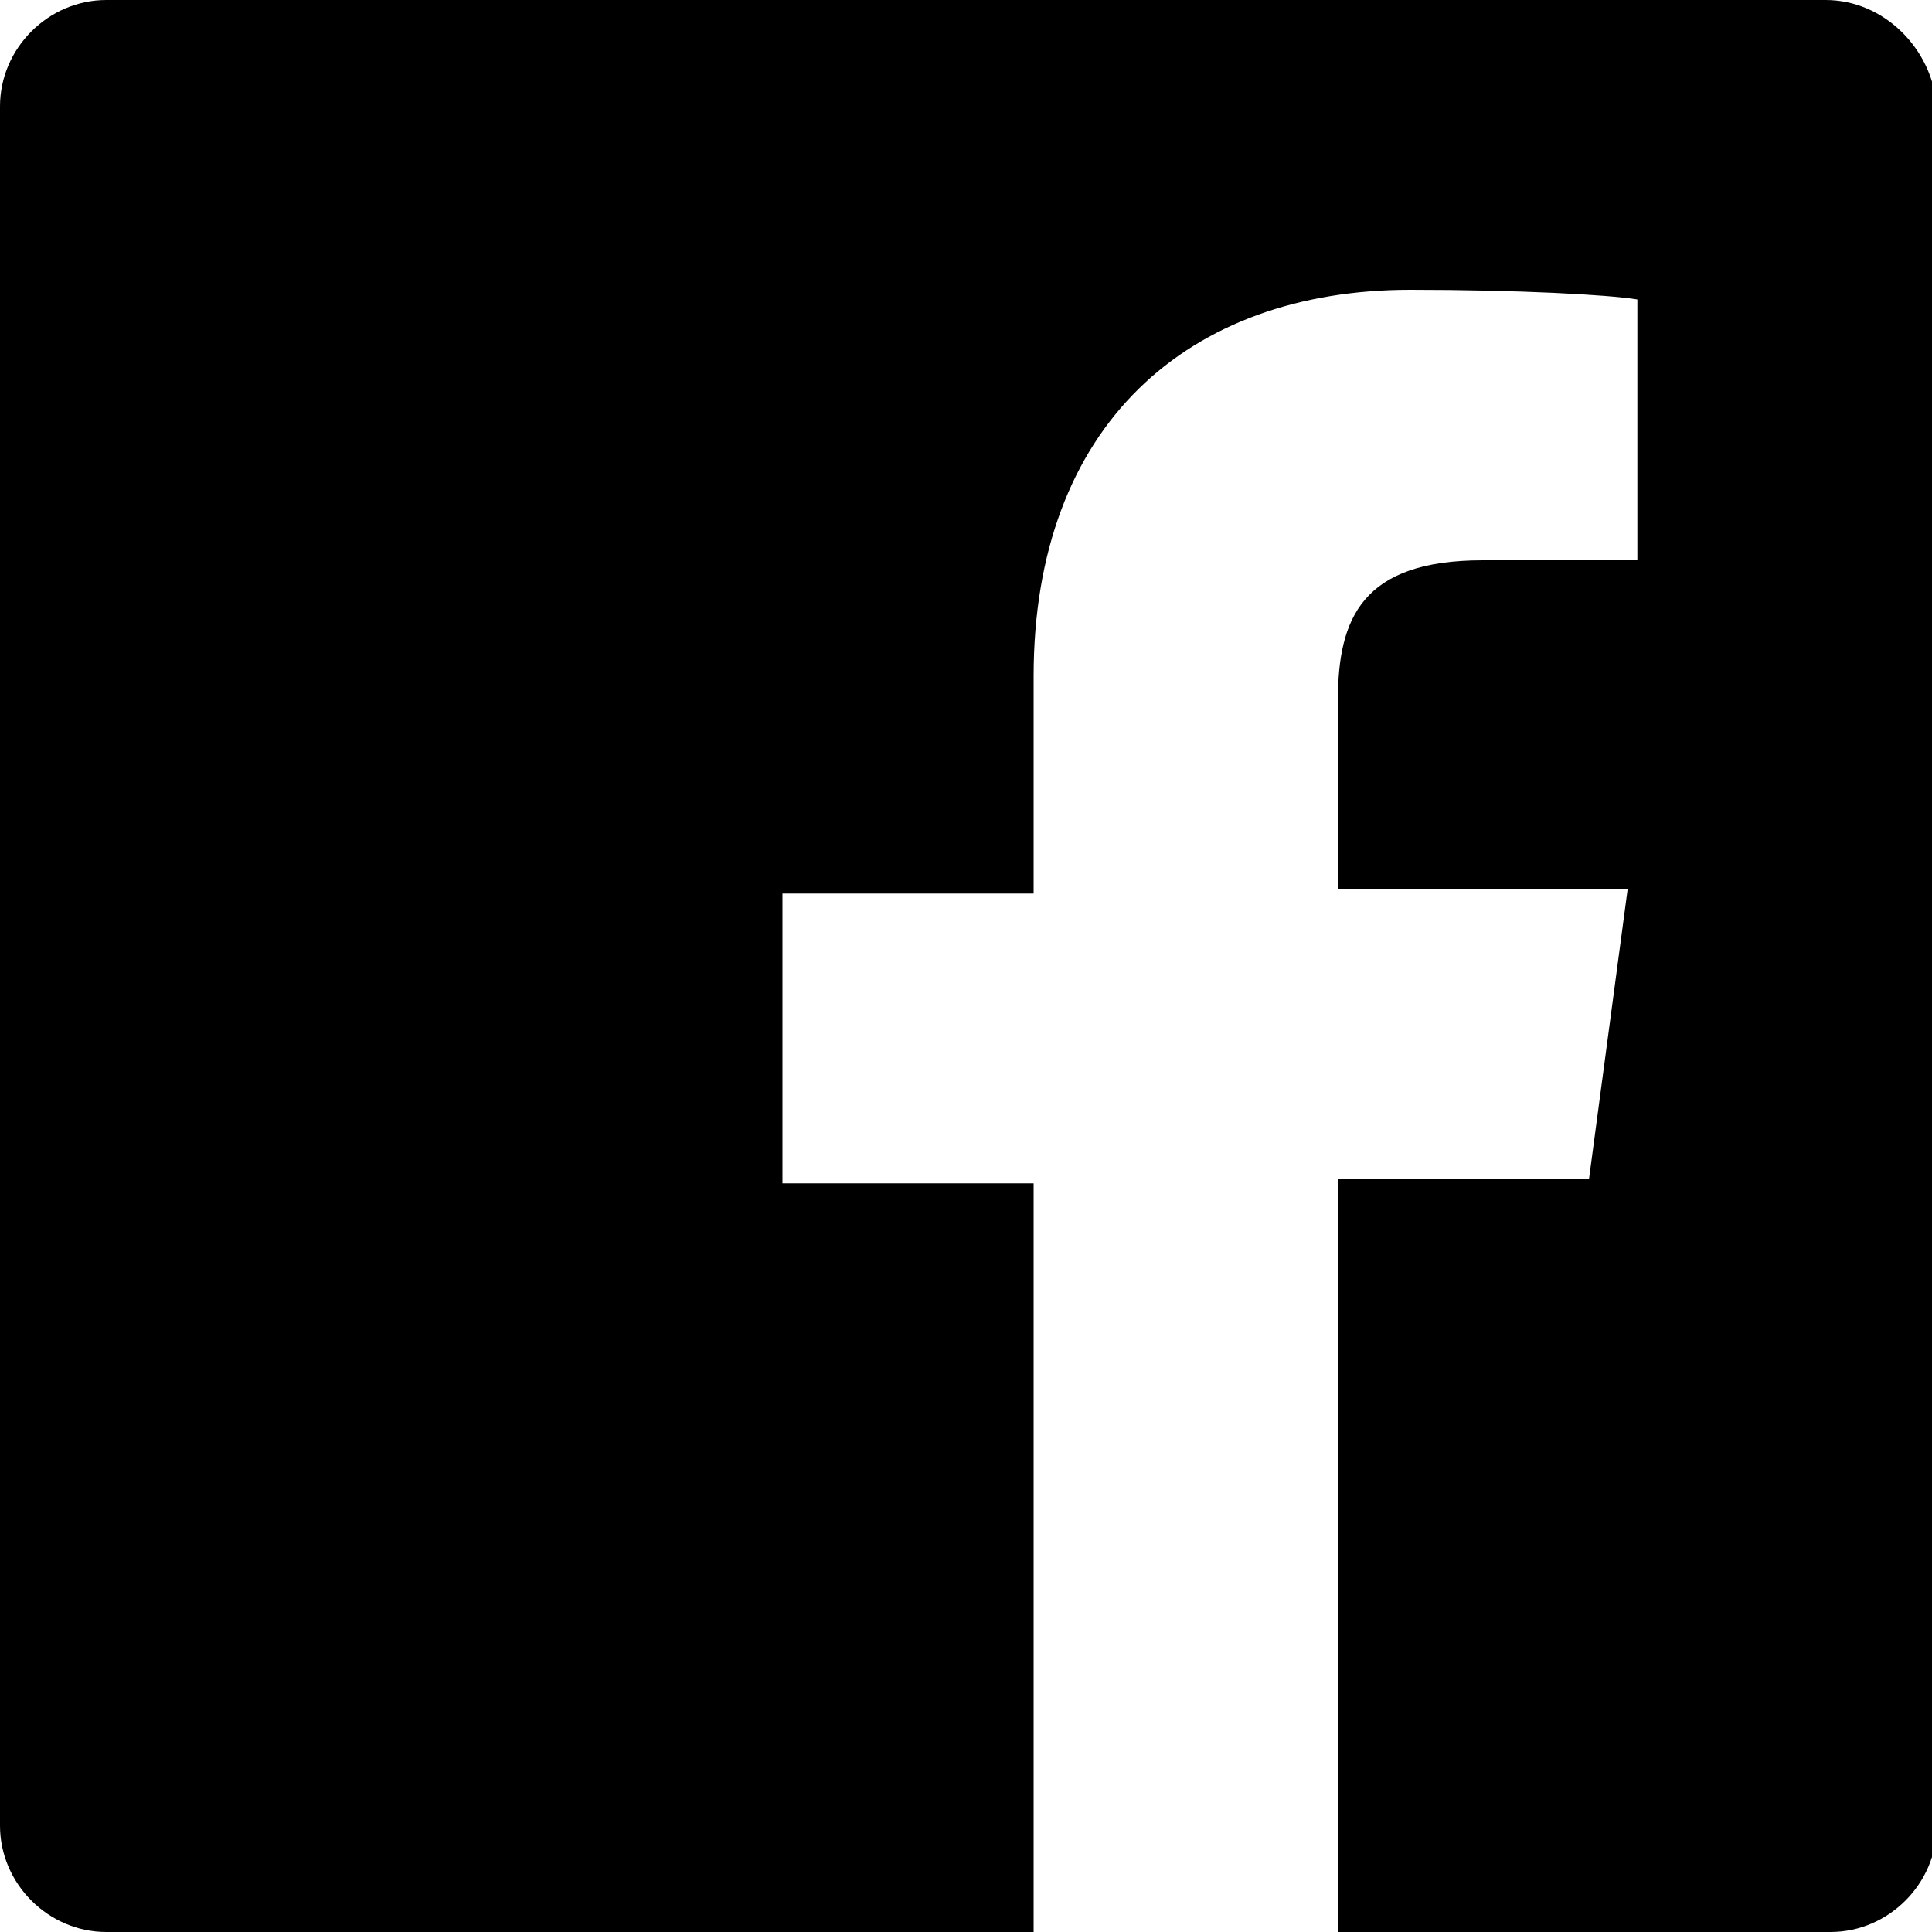
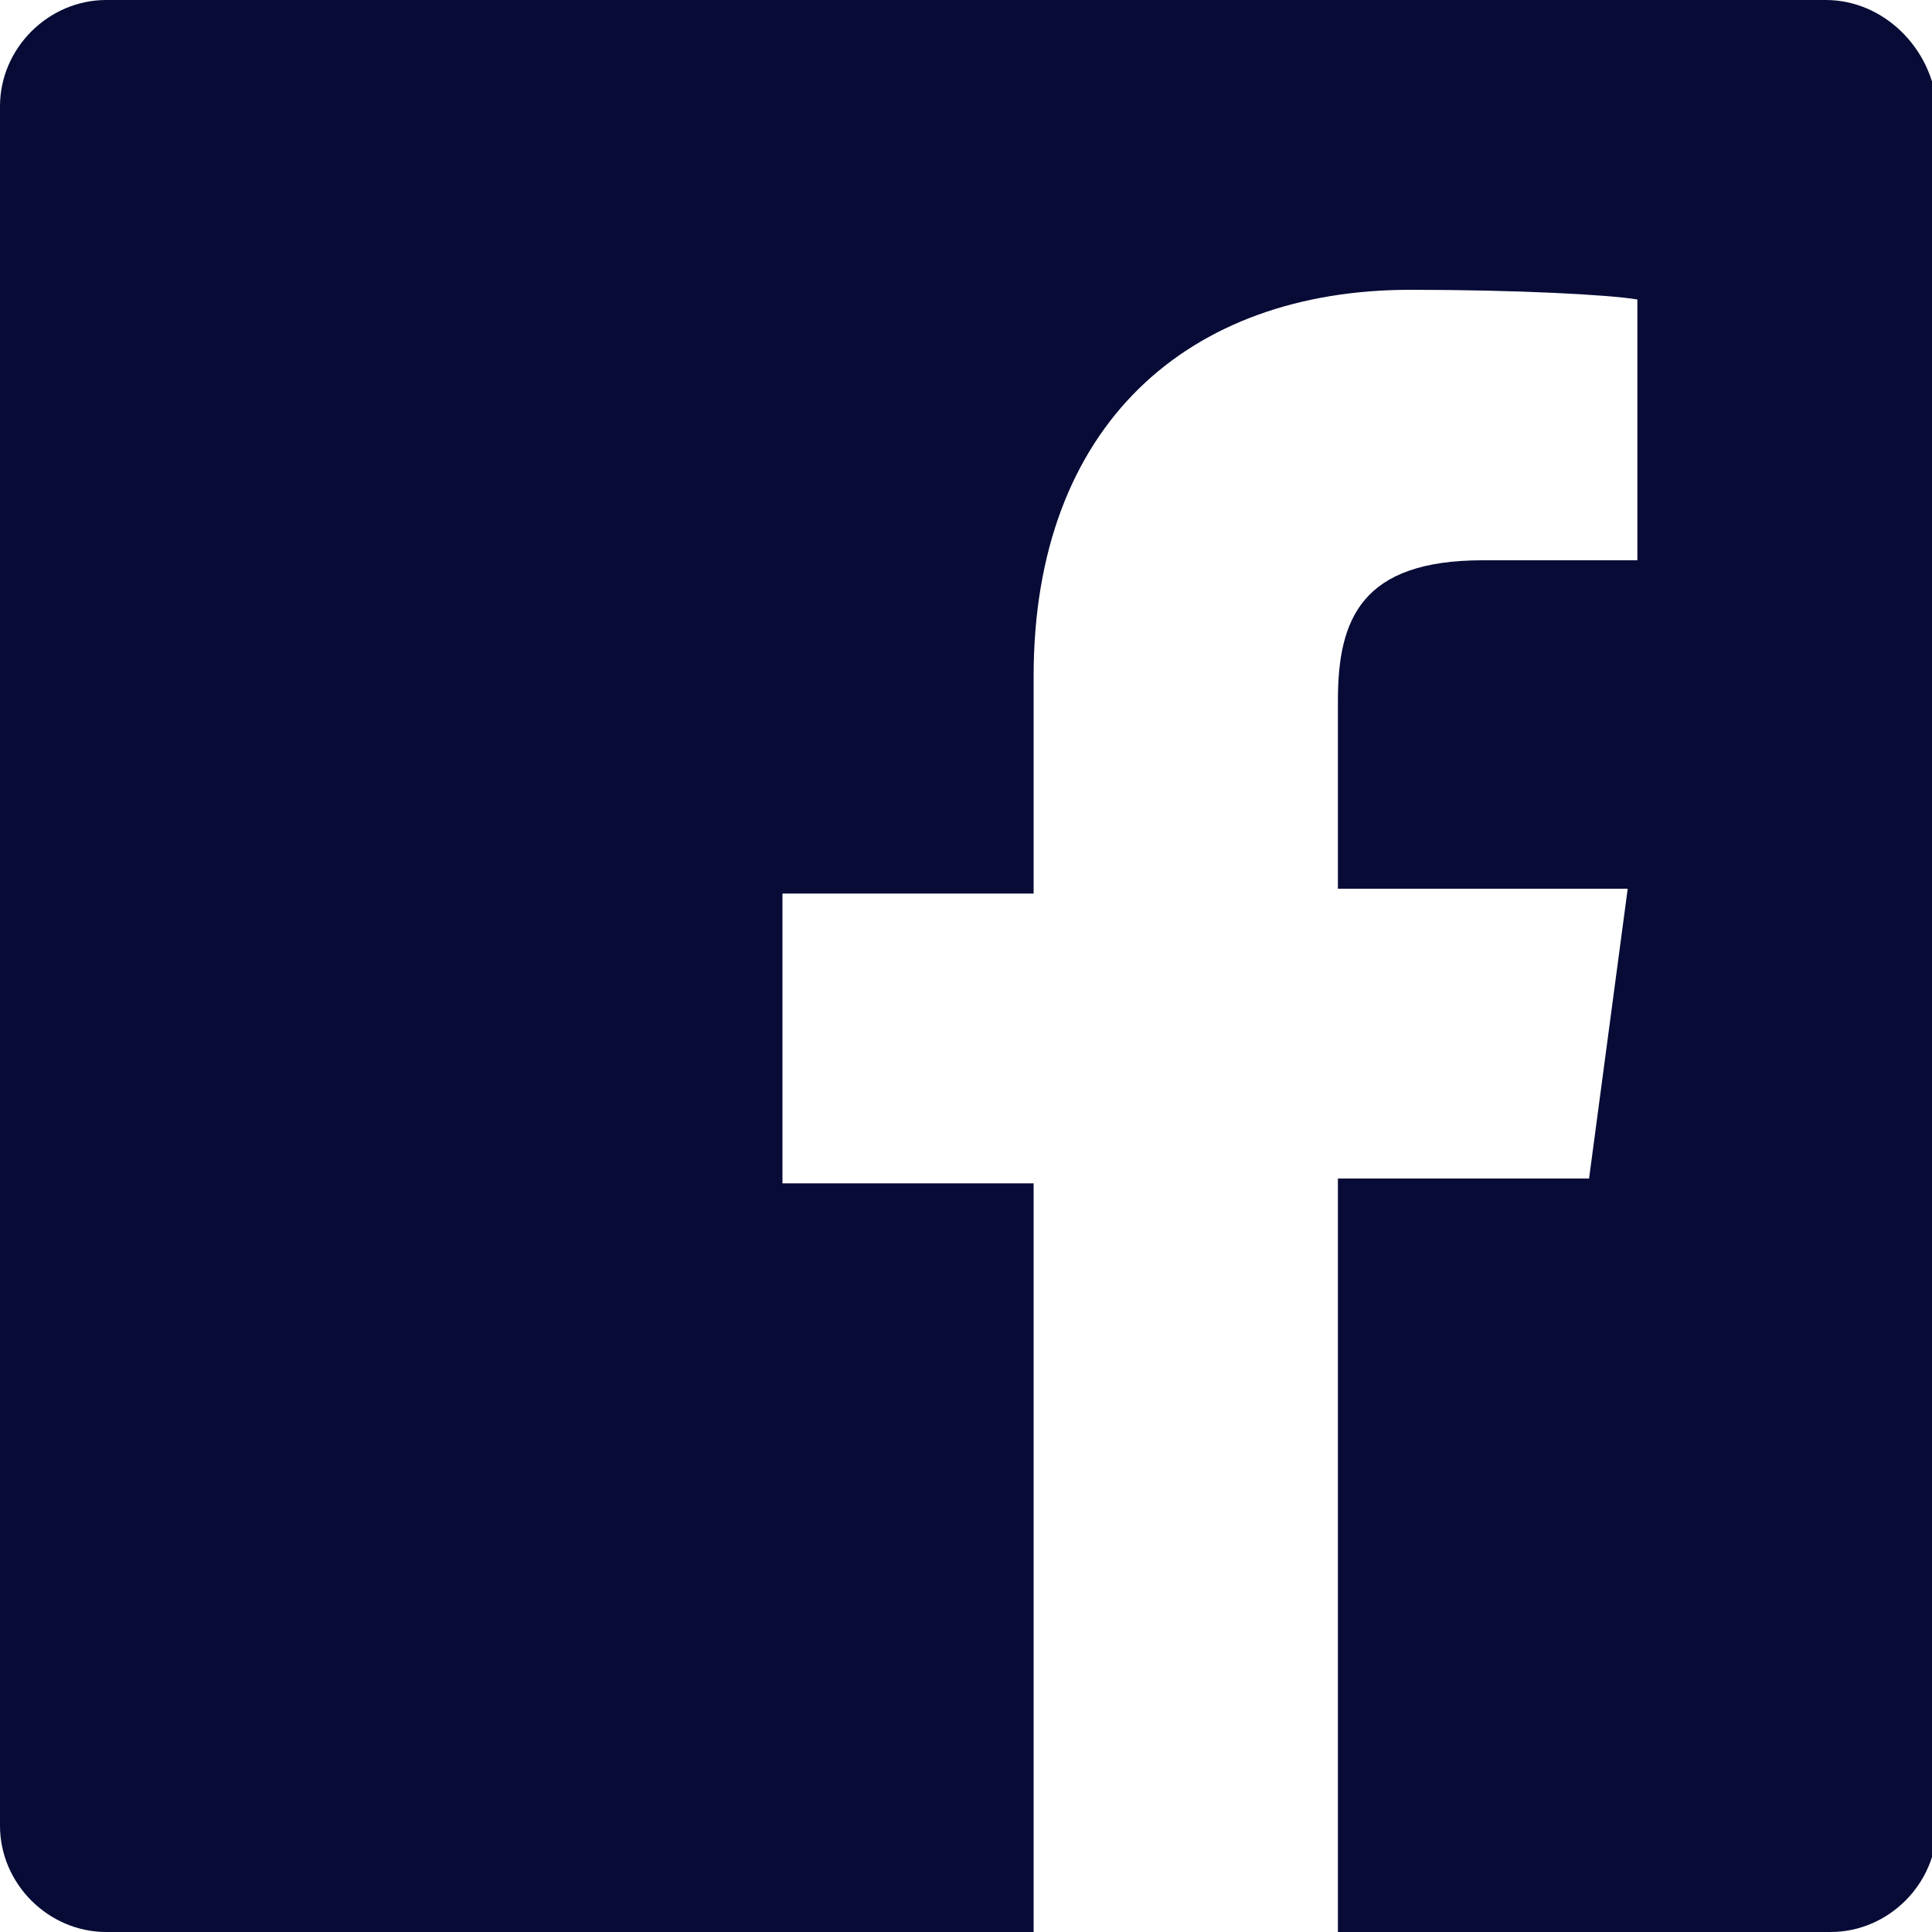
<svg xmlns="http://www.w3.org/2000/svg" version="1.1" id="レイヤー_1" x="0px" y="0px" viewBox="0 0 40 40" style="enable-background:new 0 0 40 40;" xml:space="preserve">
-   <path d="M37.8,0H2.2C1,0,0,1,0,2.2v35.6C0,39,1,40,2.2,40h19.2V24.5h-5.2v-6h5.2V14c0-5.2,3.2-8,7.8-8c2.2,0,4.1,0.1,4.7,0.2v5.4  l-3.2,0c-2.5,0-3,1.2-3,2.9v3.9h6l-0.8,6h-5.2V40h10.2c1.2,0,2.2-1,2.2-2.2V2.2C40,1,39,0,37.8,0z" />
+   <style type="text/css">
+ 	.st0{fill:#070B36;}
+ </style>
+   <path class="st0" d="M37.8,0H2.2C1,0,0,1,0,2.2v35.6C0,39,1,40,2.2,40h19.2V24.5h-5.2v-6h5.2V14c0-5.2,3.2-8,7.8-8  c2.2,0,4.1,0.1,4.7,0.2v5.4h-3.2c-2.5,0-3,1.2-3,2.9v3.9h6l-0.8,6h-5.2V40h10.2c1.2,0,2.2-1,2.2-2.2V2.2C40,1,39,0,37.8,0z" />
</svg>
